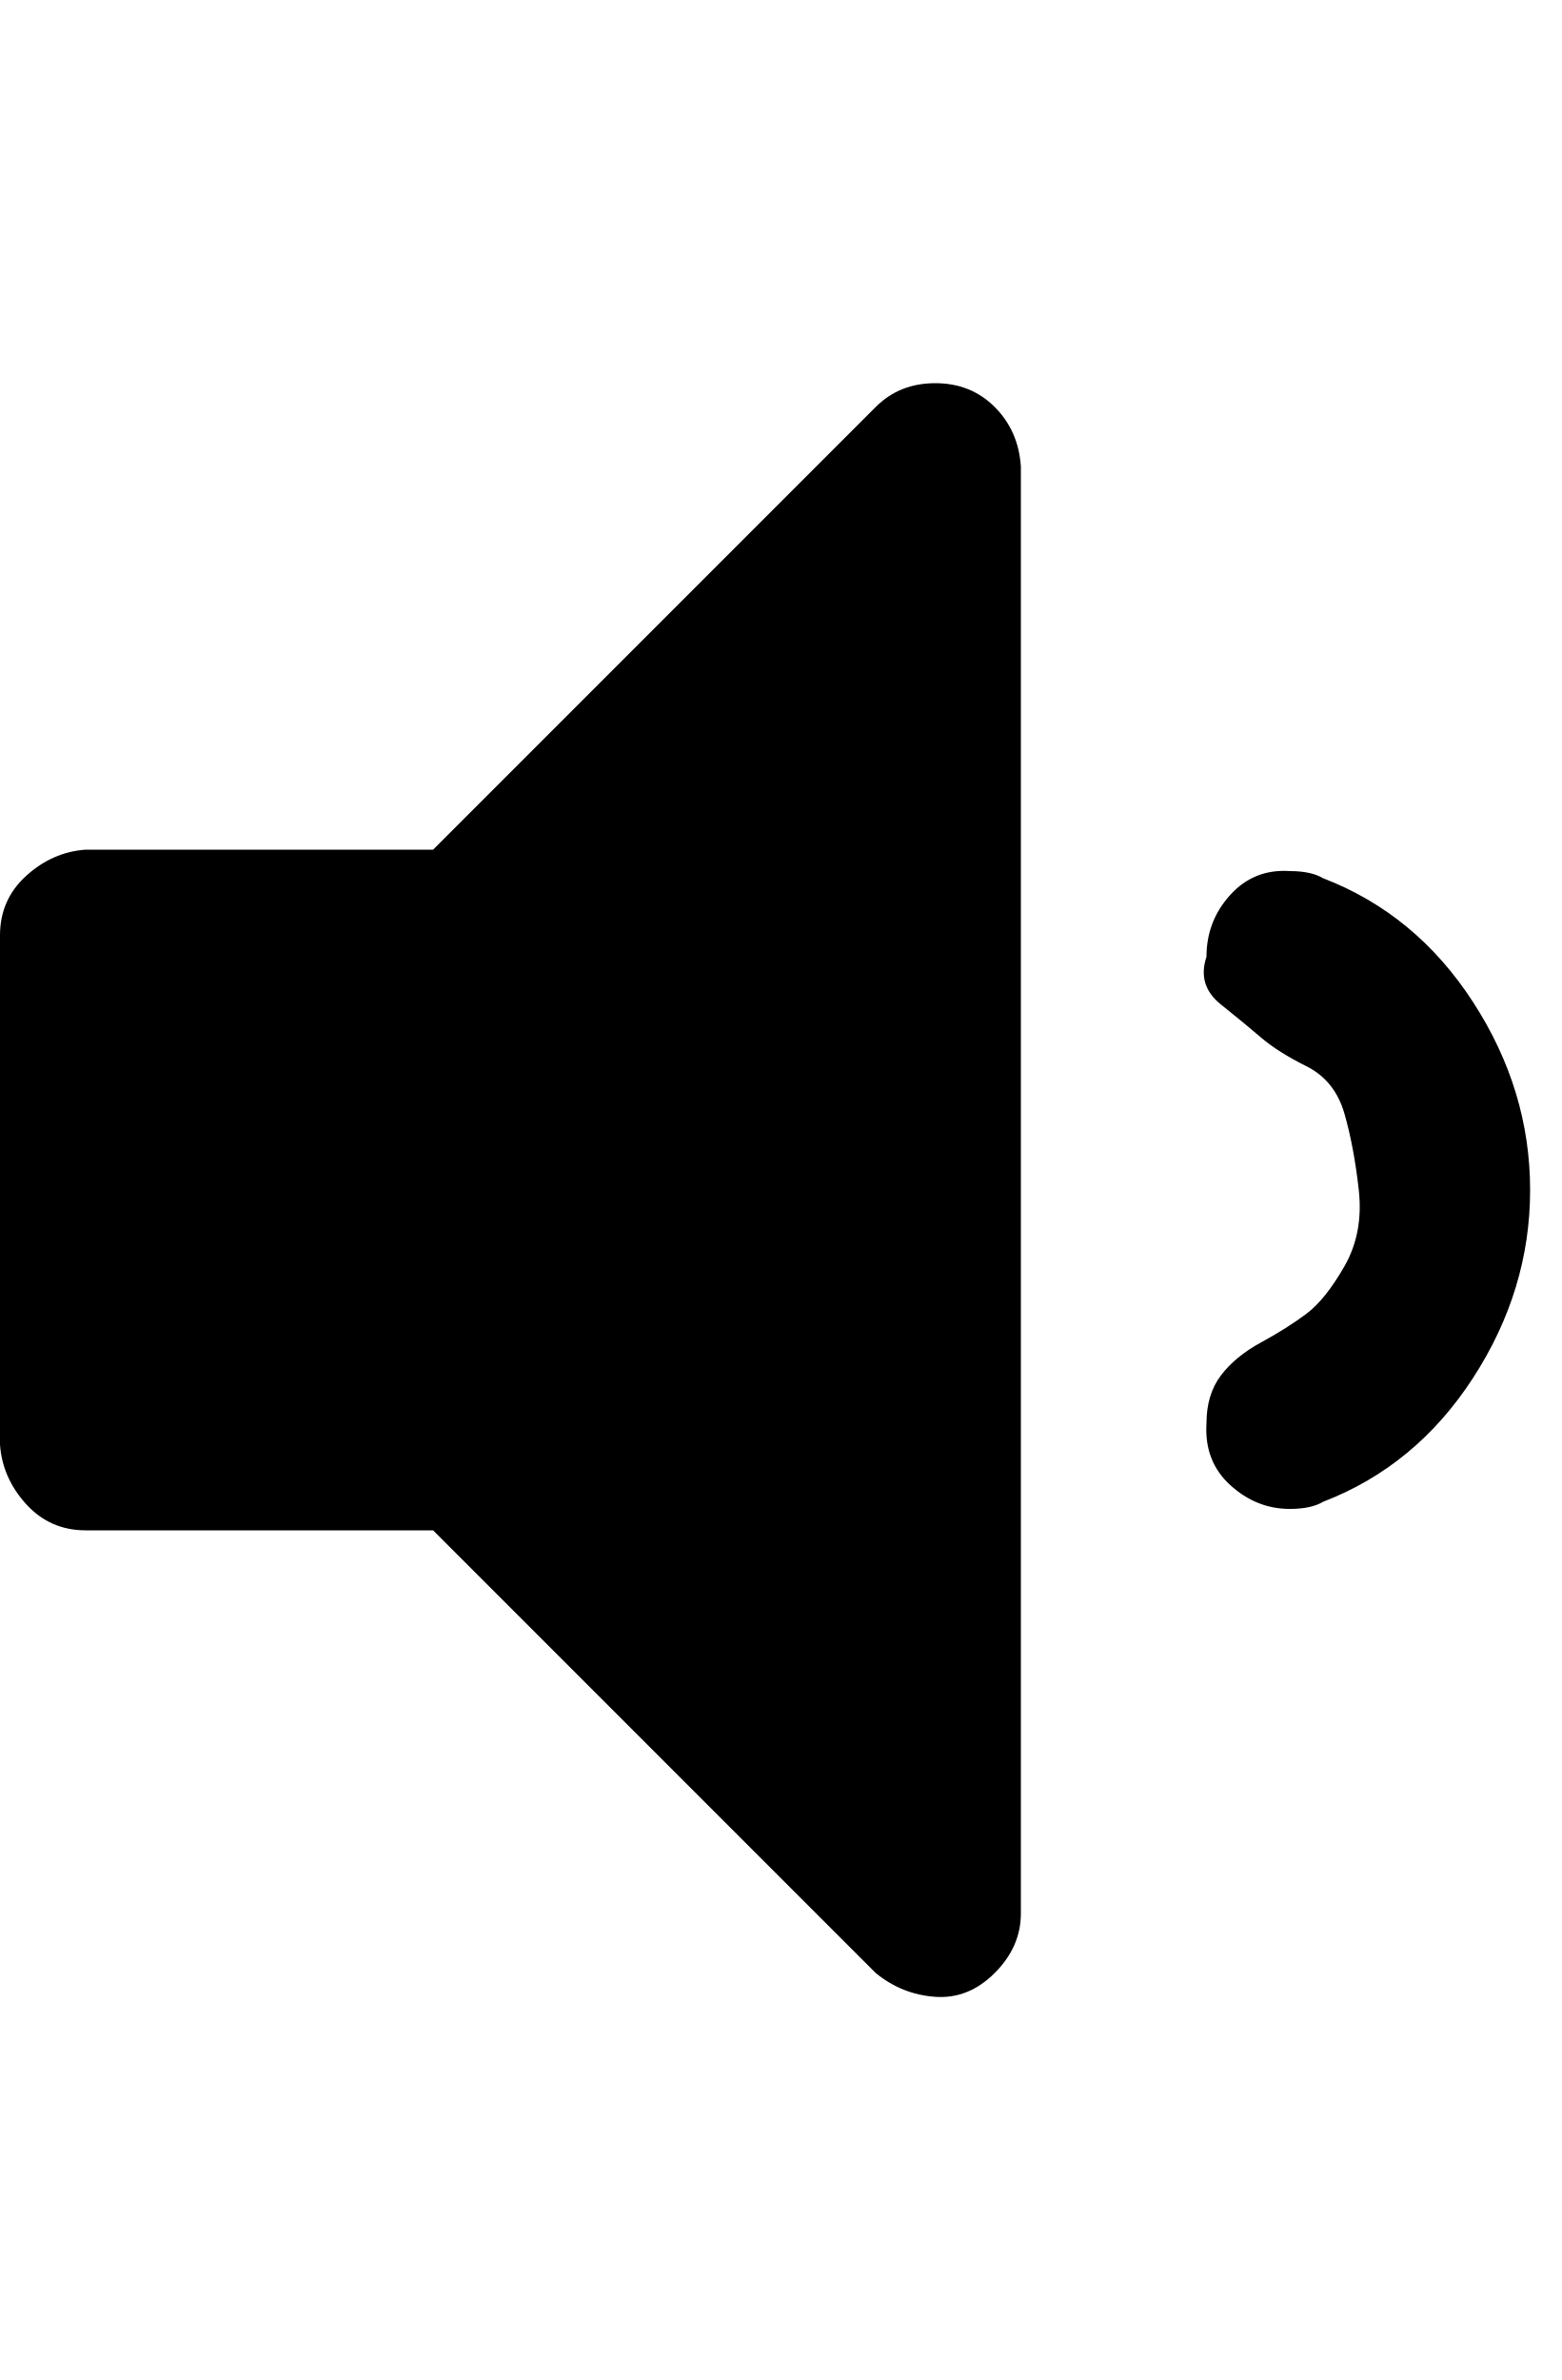
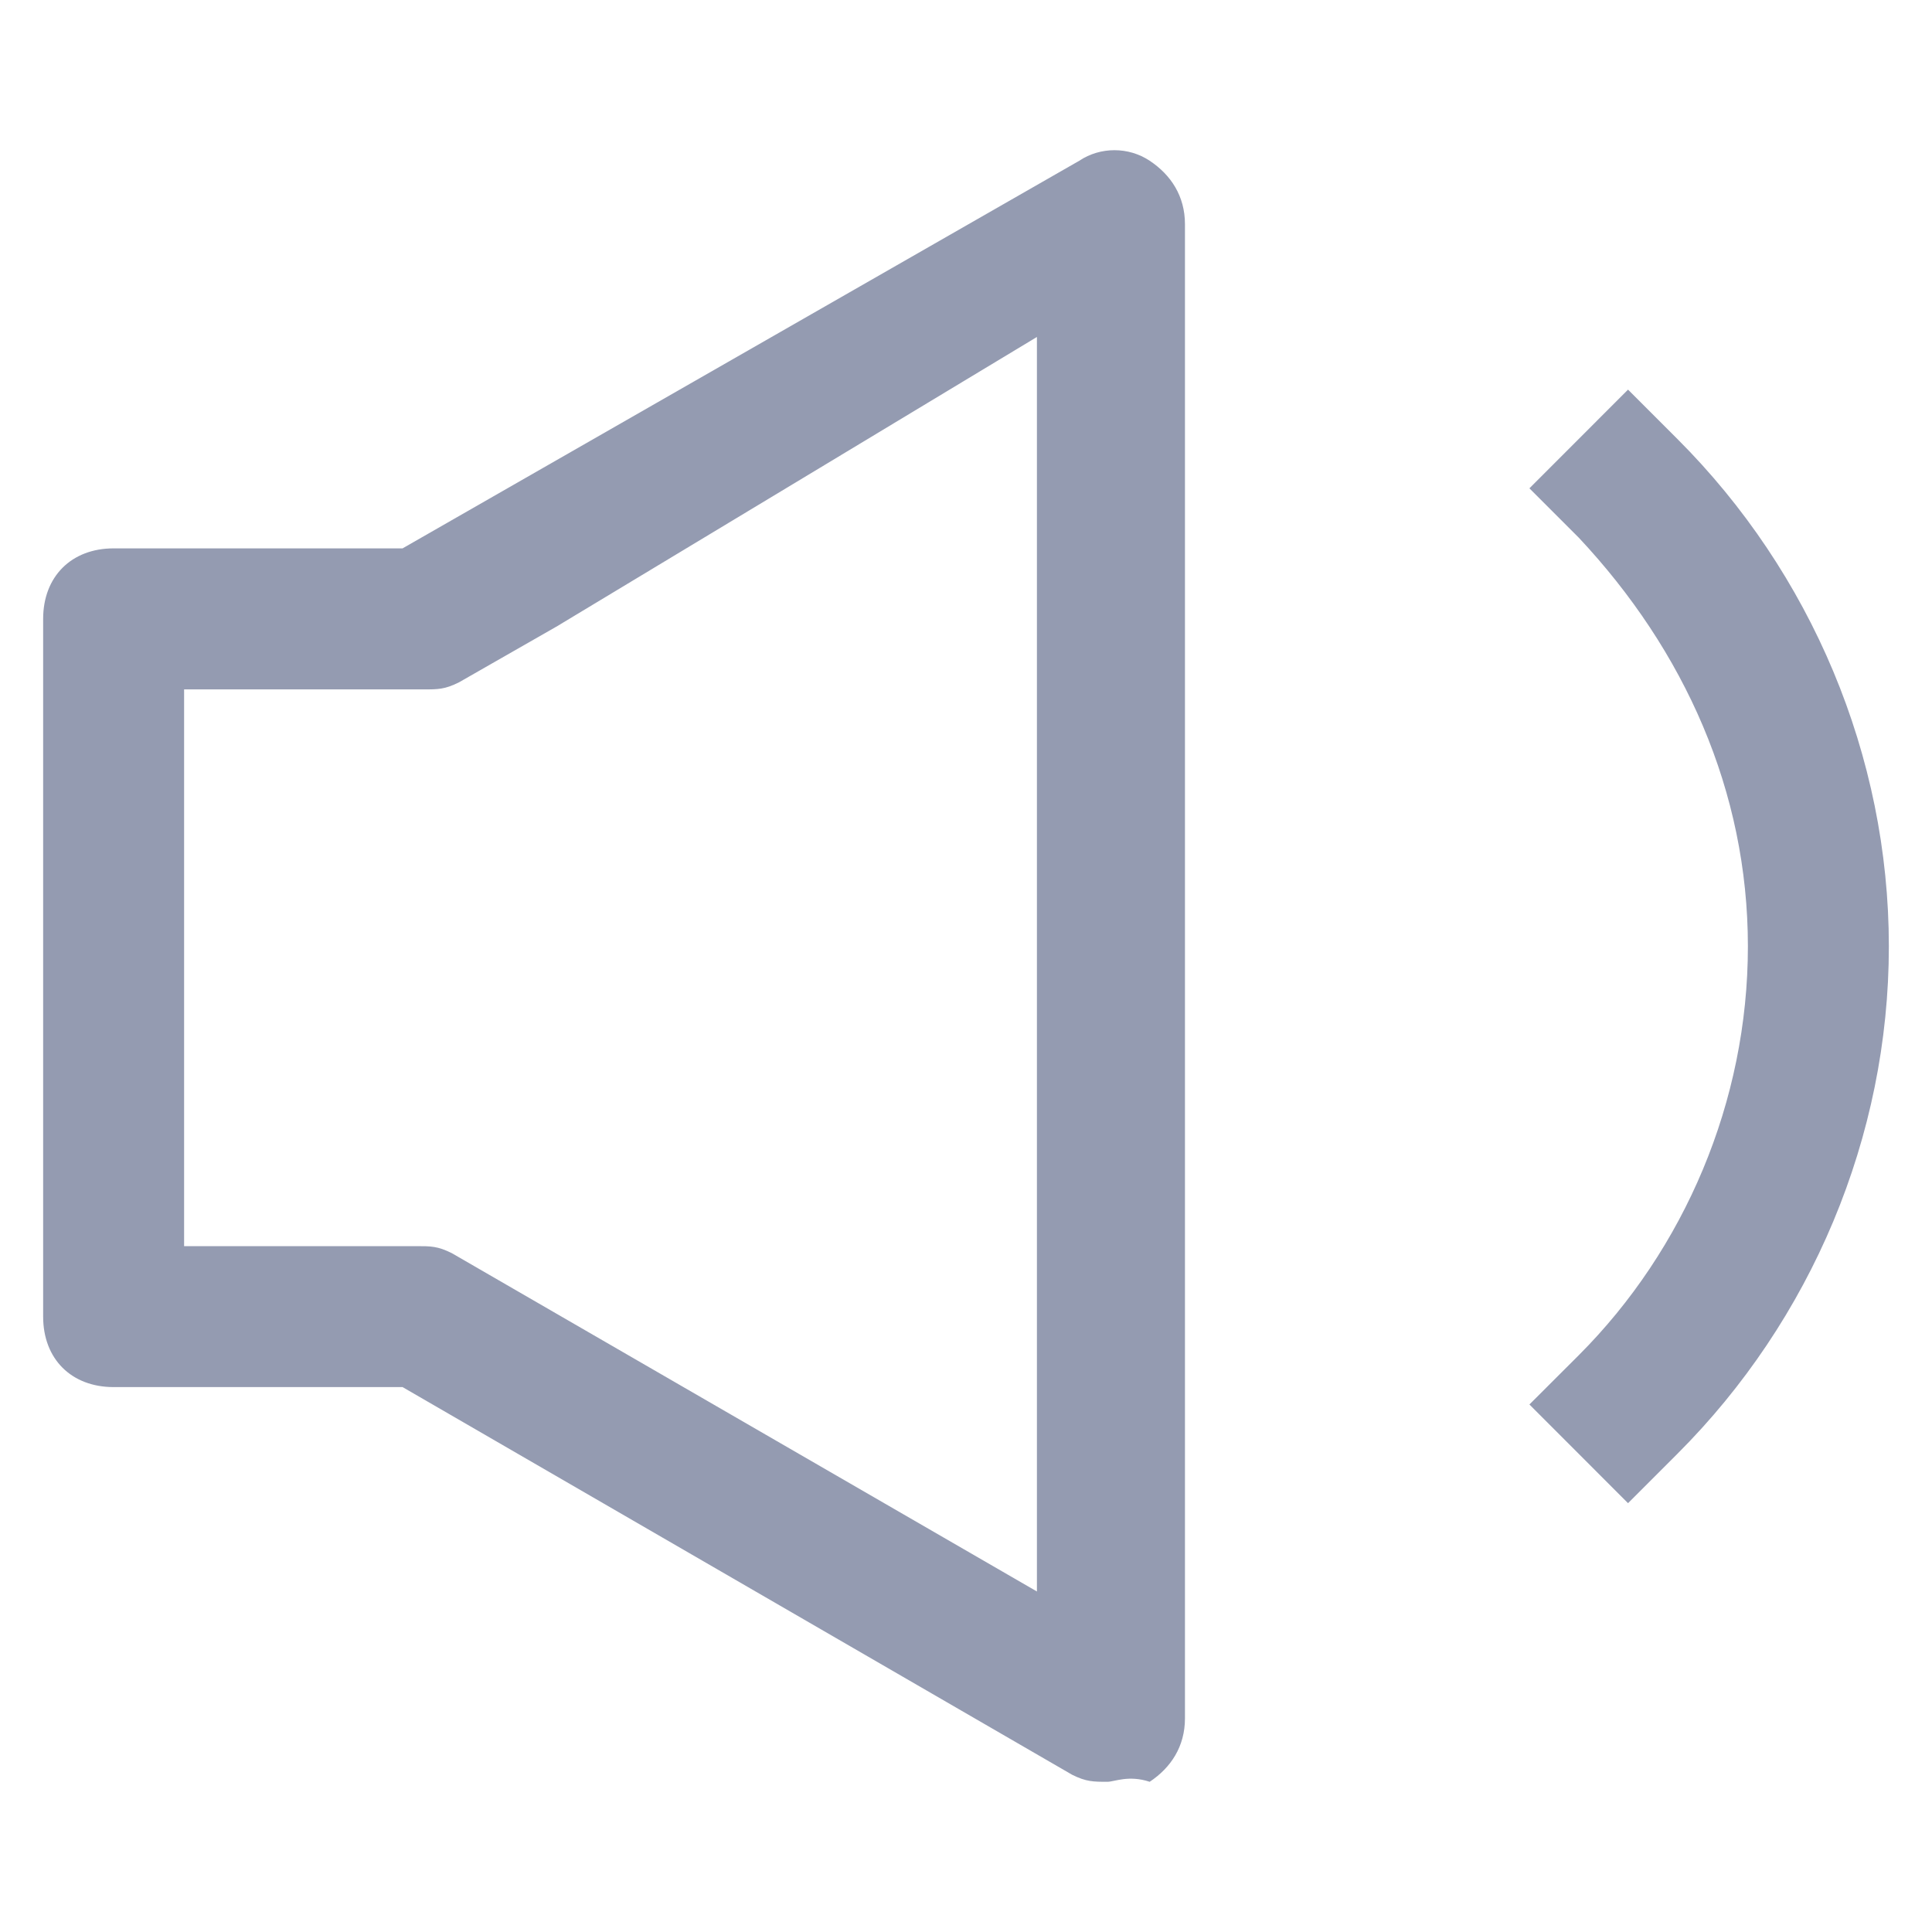
- <svg xmlns="http://www.w3.org/2000/svg" version="1.1" viewBox="0 0 21 32">
-   <path d="M13.728 6.272v19.456q0 0.448-0.352 0.8t-0.8 0.32-0.8-0.32l-5.952-5.952h-4.672q-0.48 0-0.8-0.352t-0.352-0.8v-6.848q0-0.48 0.352-0.8t0.8-0.352h4.672l5.952-5.952q0.32-0.32 0.8-0.32t0.8 0.32 0.352 0.8zM20.576 16q0 1.344-0.768 2.528t-2.016 1.664q-0.16 0.096-0.448 0.096-0.448 0-0.8-0.32t-0.32-0.832q0-0.384 0.192-0.64t0.544-0.448 0.608-0.384 0.512-0.64 0.192-1.024-0.192-1.024-0.512-0.64-0.608-0.384-0.544-0.448-0.192-0.64q0-0.48 0.32-0.832t0.8-0.32q0.288 0 0.448 0.096 1.248 0.48 2.016 1.664t0.768 2.528z" />
+ <svg xmlns="http://www.w3.org/2000/svg" width="24px" height="24px" viewBox="0 0 24 24" version="1.1">
+   <g id="👨🏻‍💻-进行文件" stroke="none" stroke-width="1" fill="none" fill-rule="evenodd">
+     <g id="直播-直播间全屏页" transform="translate(-1724, -1045)">
+       <g id="编组-40" transform="translate(0, 960)">
+         <g id="编组-5" transform="translate(1724, 85)">
+           <rect id="矩形" x="0" y="0" width="24" height="24" />
+           <path d="M13.407,1.997 C13.669,1.822 14.019,1.822 14.282,1.997 C14.545,2.172 14.72,2.435 14.72,2.785 L14.72,2.785 L14.72,21.346 C14.72,21.696 14.545,21.959 14.282,22.134 C14.019,22.047 13.844,22.134 13.757,22.134 C13.582,22.134 13.494,22.134 13.319,22.047 L13.319,22.047 L5.001,17.231 L1.412,17.231 C0.886,17.231 0.536,16.881 0.536,16.356 L0.536,16.356 L0.536,7.688 C0.536,7.163 0.886,6.812 1.412,6.812 L1.412,6.812 L5.001,6.812 Z M12.881,4.186 C12.881,4.186 7.643,7.345 6.992,7.736 L6.928,7.775 L5.702,8.476 C5.527,8.564 5.439,8.564 5.264,8.564 L2.287,8.564 L2.287,15.48 L5.176,15.48 C5.352,15.48 5.439,15.48 5.614,15.568 L5.614,15.568 L12.881,19.77 Z M20.224,4.84 L20.837,5.453 C22.501,7.116 23.464,9.393 23.464,11.756 C23.464,14.12 22.501,16.397 20.837,18.06 L20.224,18.673 L18.999,17.447 L19.612,16.835 C20.925,15.521 21.713,13.683 21.713,11.756 C21.713,9.83 20.925,8.079 19.612,6.679 L18.999,6.066 L20.224,4.84 Z" id="形状结合" fill="#949BB1" fill-rule="nonzero" />
+         </g>
+       </g>
+     </g>
+   </g>
</svg>
